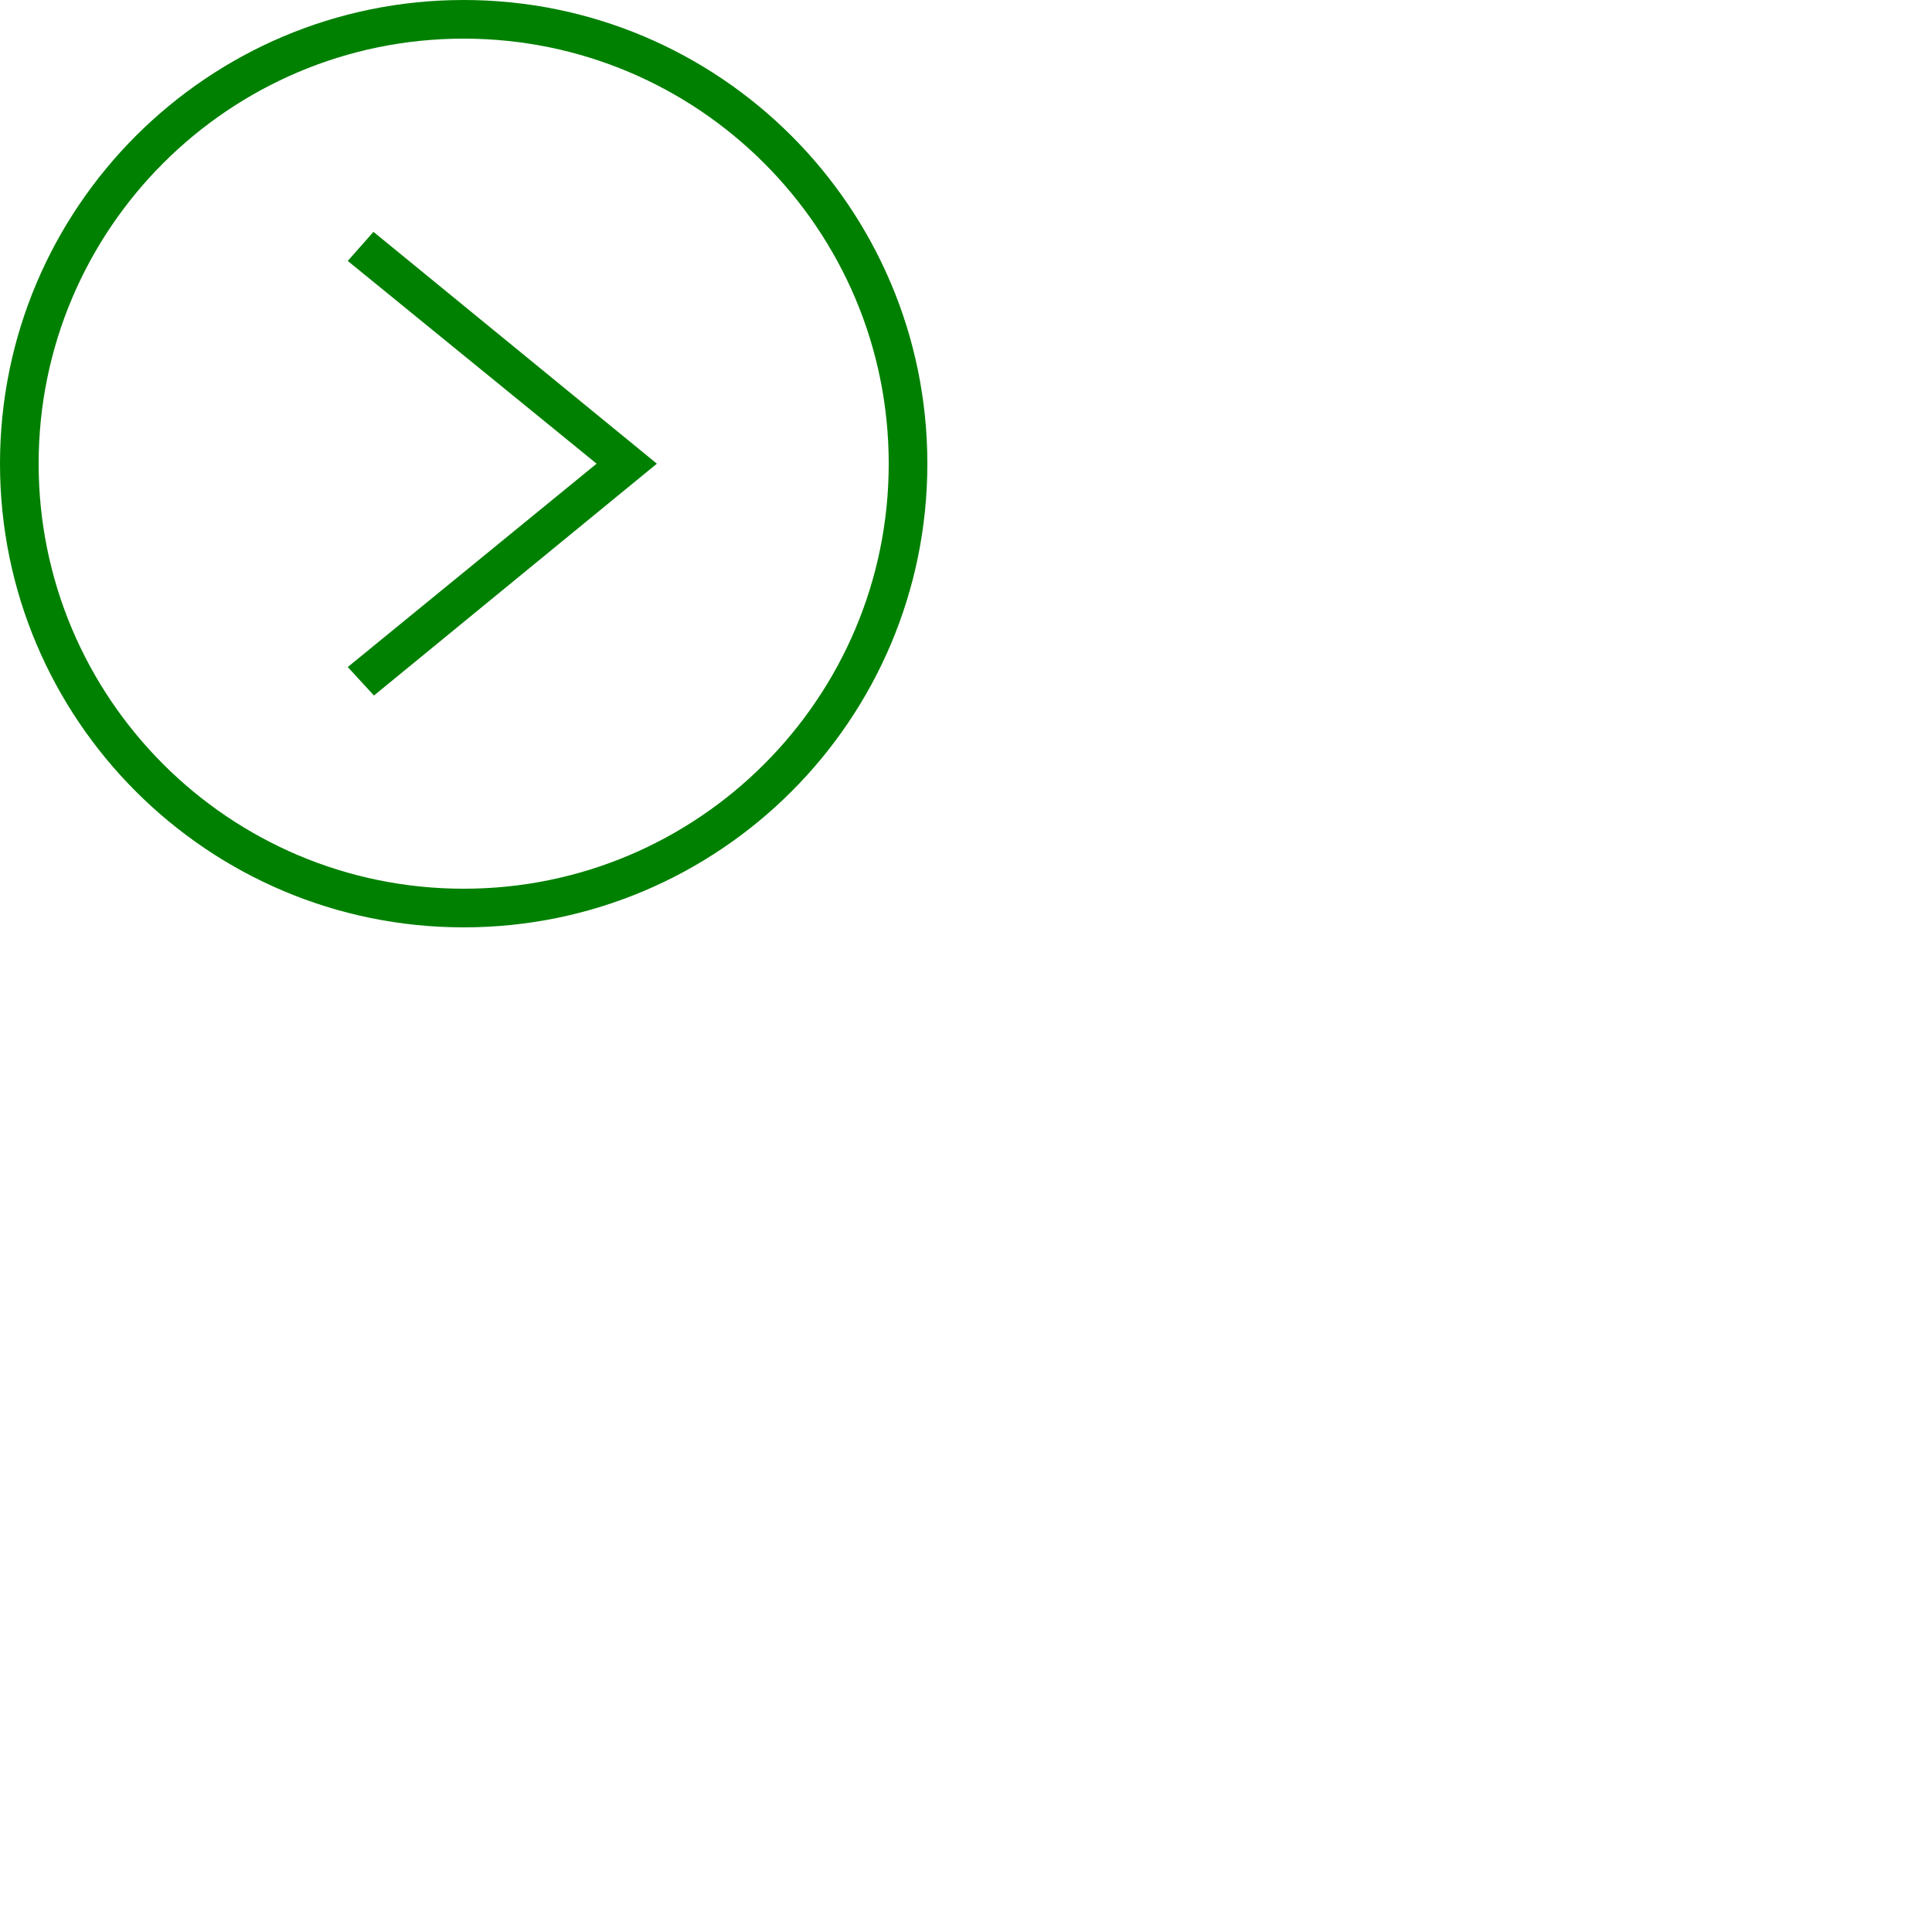
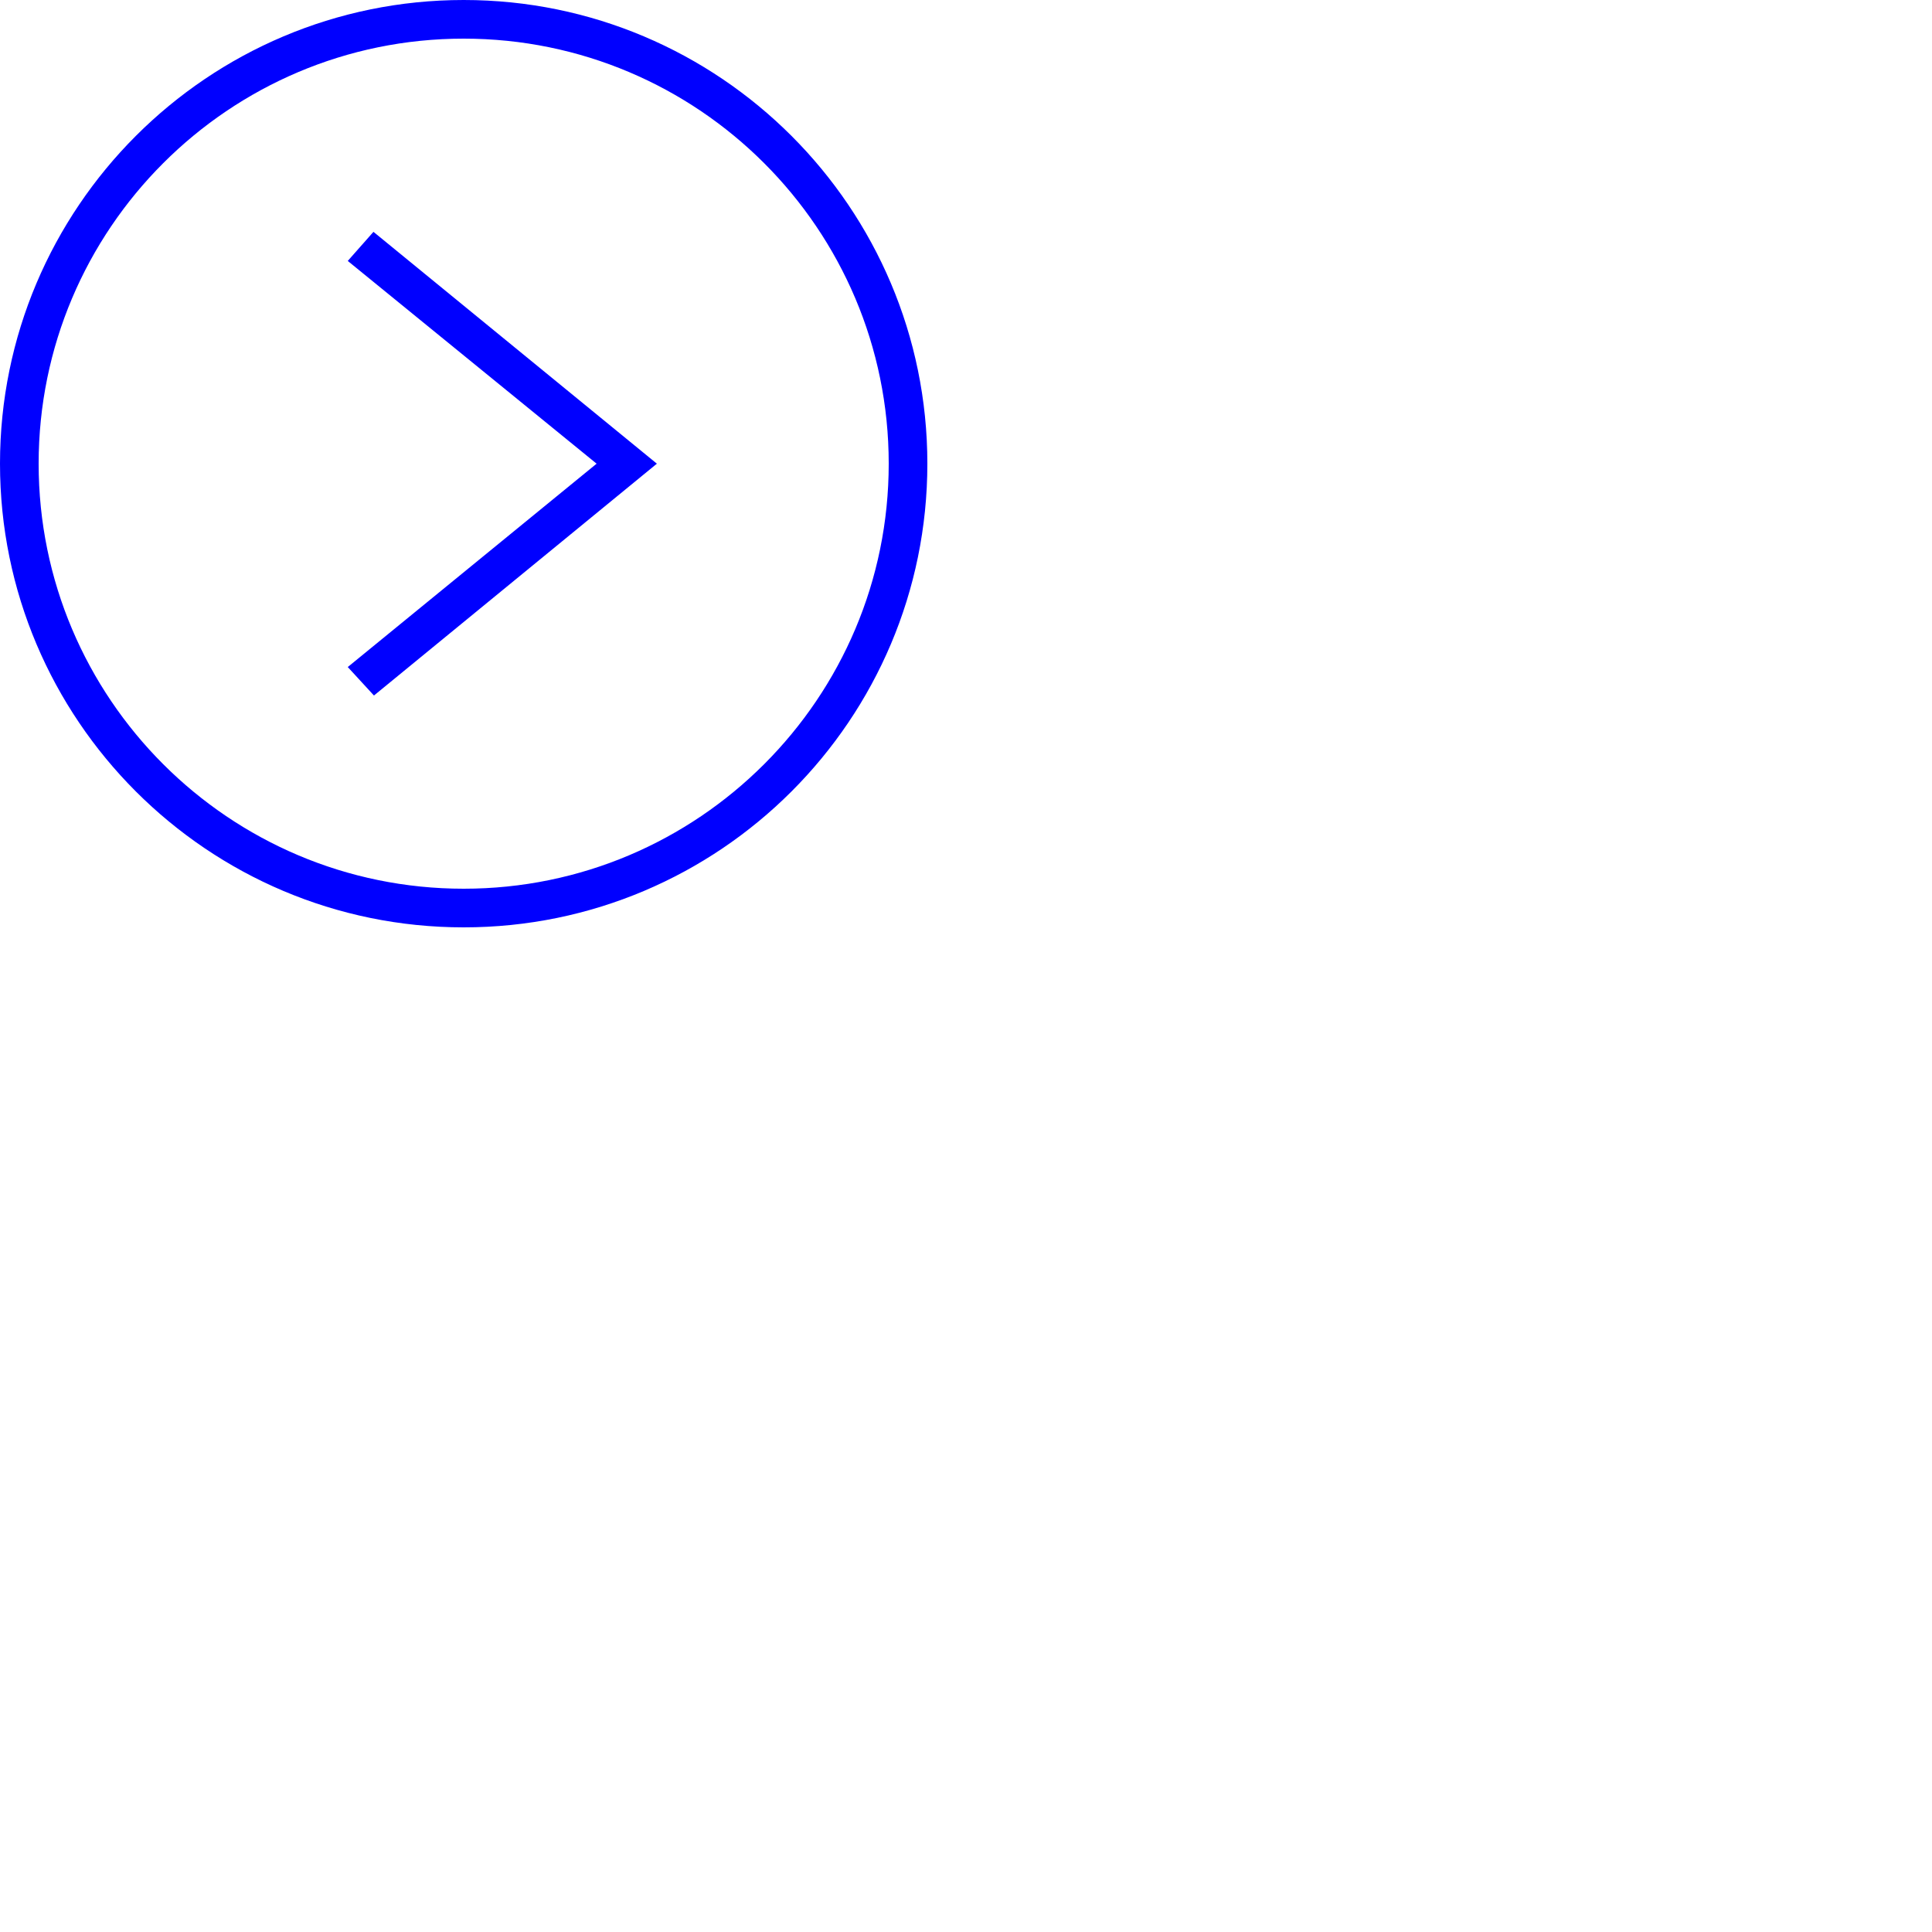
- <svg xmlns="http://www.w3.org/2000/svg" width="50" height="50" fill-rule="evenodd" clip-rule="evenodd" fill="green">
+ <svg xmlns="http://www.w3.org/2000/svg" width="50" height="50" fill-rule="evenodd" clip-rule="evenodd" fill="blue">
  <path d="M12 0c6.623 0 12 5.377 12 12s-5.377 12-12 12-12-5.377-12-12 5.377-12 12-12zm0 1c6.071 0 11 4.929 11 11s-4.929 11-11 11-11-4.929-11-11 4.929-11 11-11zm-3 5.753l6.44 5.247-6.44 5.263.678.737 7.322-6-7.335-6-.665.753z" />
</svg>
